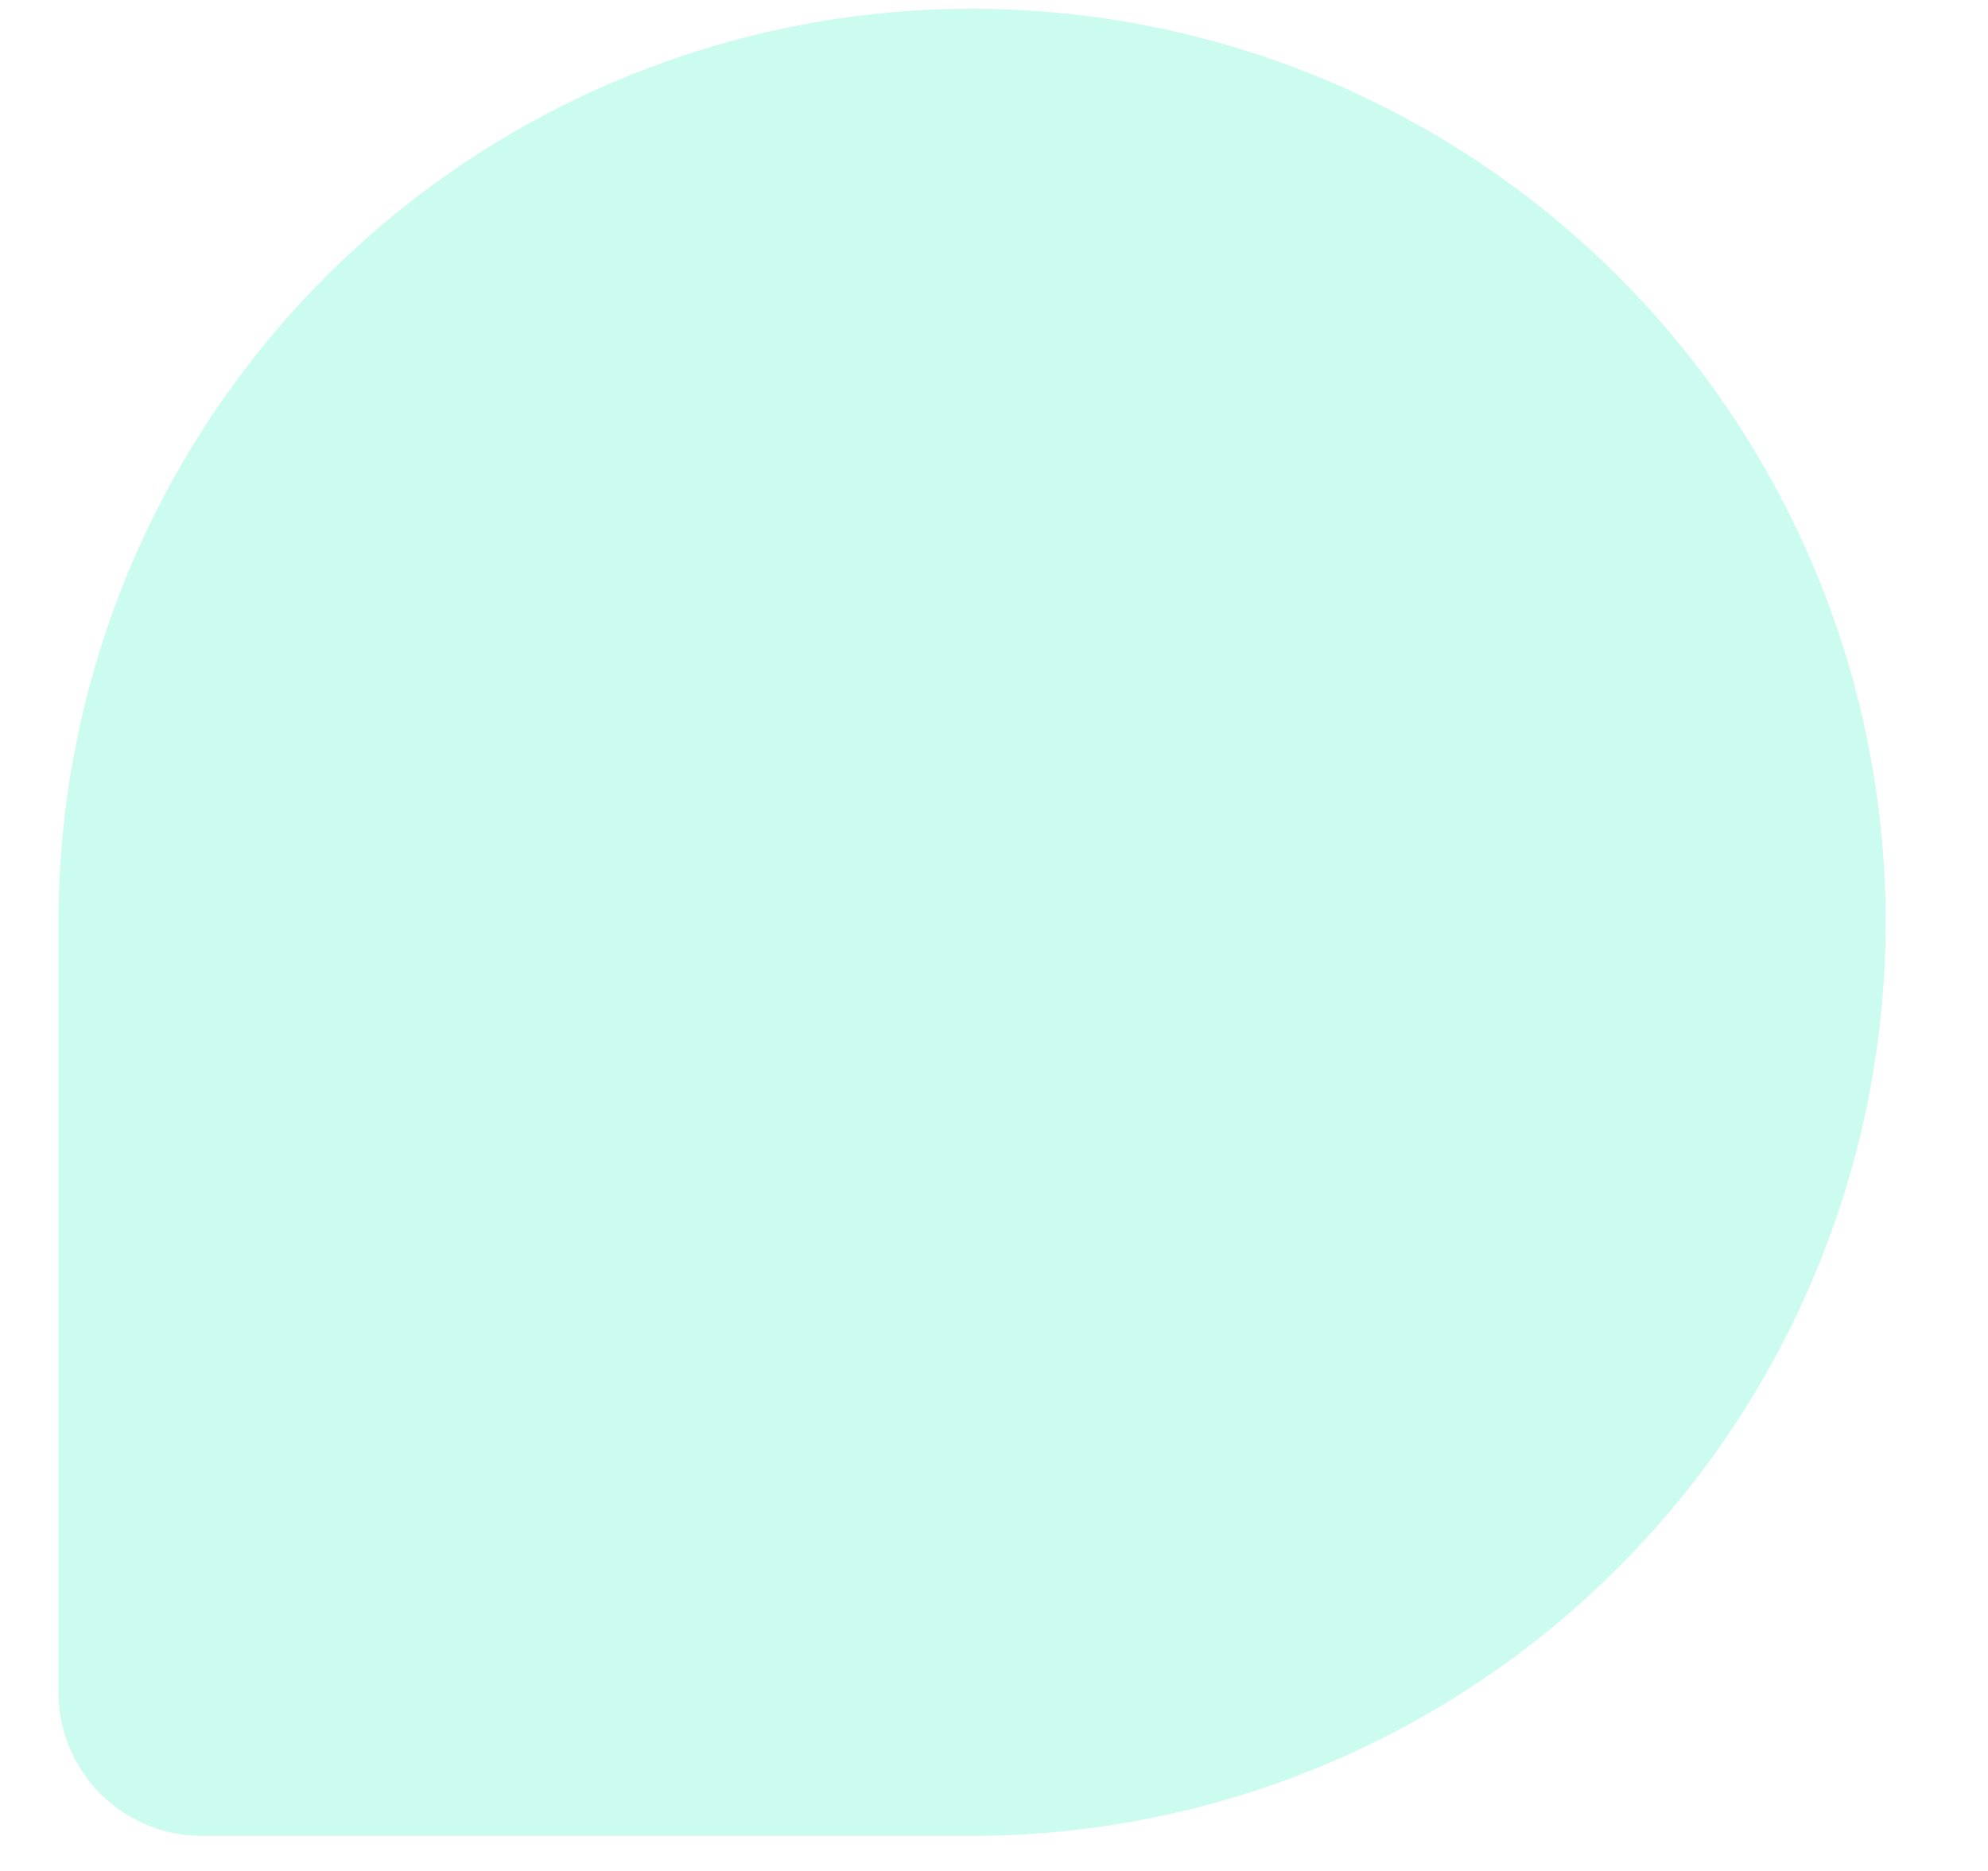
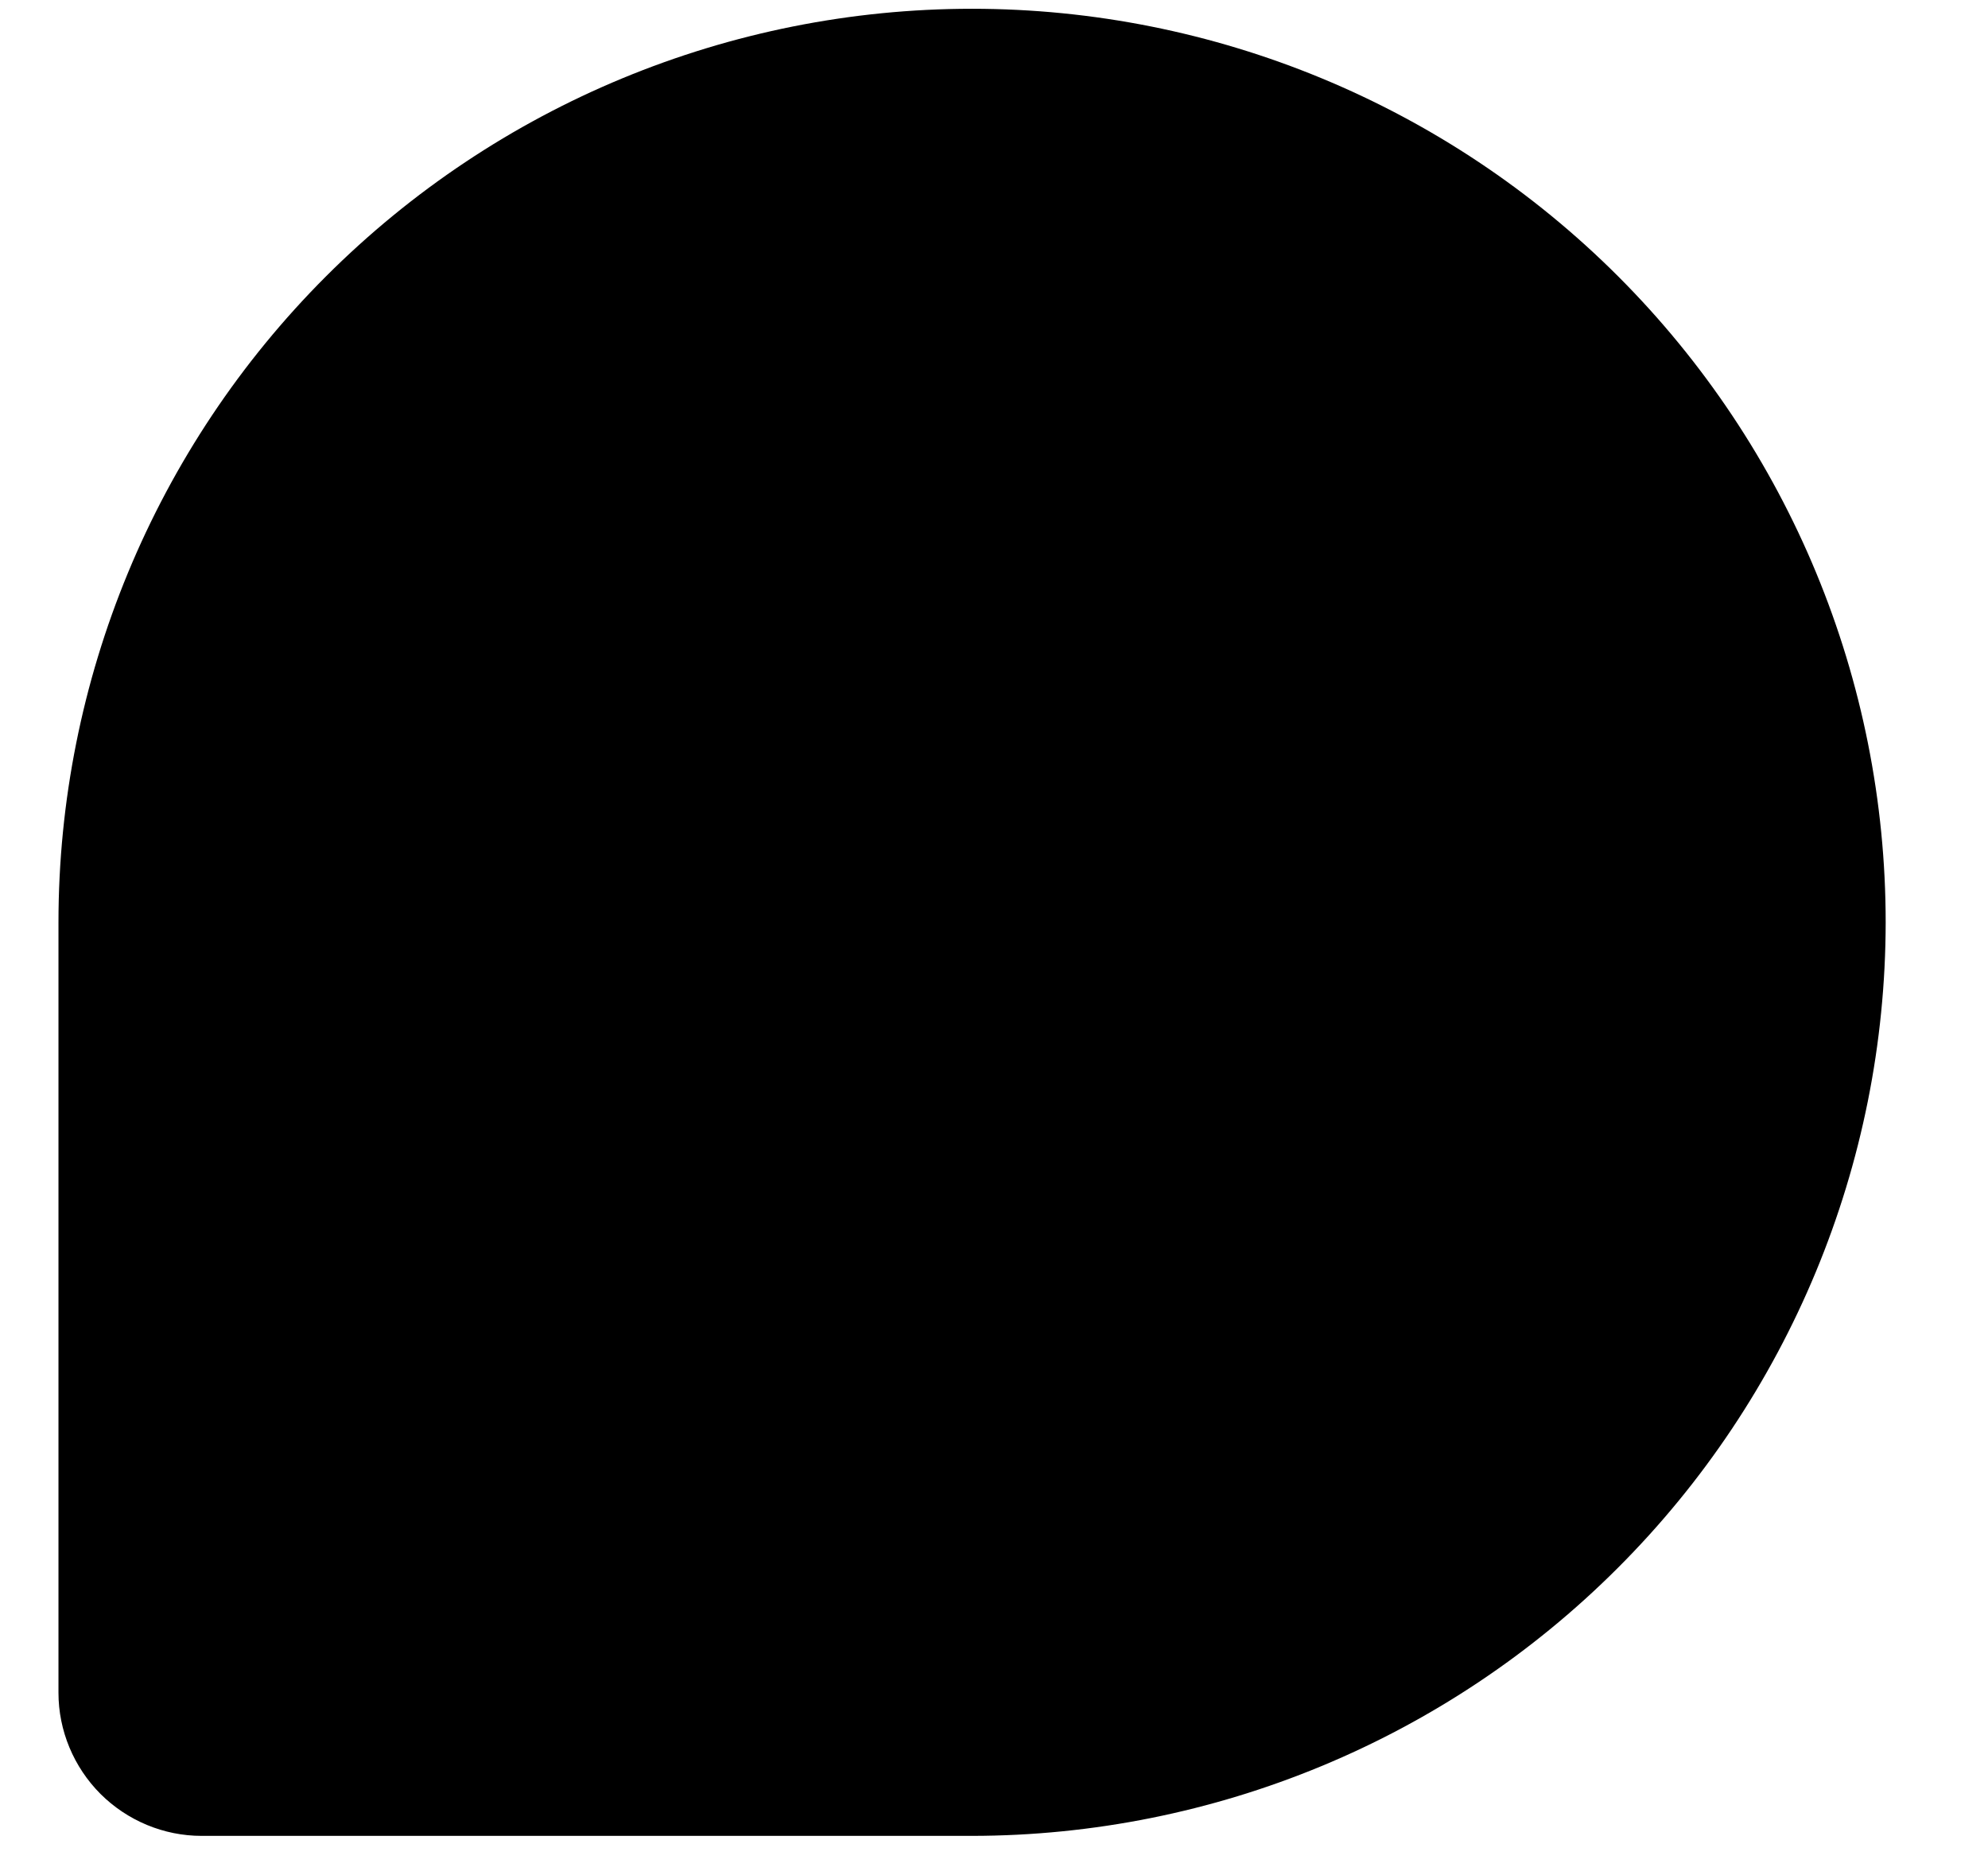
<svg xmlns="http://www.w3.org/2000/svg" width="17" height="16" viewBox="0 0 17 16" fill="none">
-   <path d="M16.125 7.888C16.123 9.959 15.299 11.945 13.834 13.409C12.37 14.874 10.384 15.698 8.312 15.7H1.724C1.4 15.7 1.089 15.57 0.859 15.341C0.63 15.111 0.5 14.8 0.5 14.476V7.888C0.5 5.816 1.323 3.828 2.788 2.363C4.253 0.898 6.24 0.075 8.312 0.075C10.384 0.075 12.372 0.898 13.837 2.363C15.302 3.828 16.125 5.816 16.125 7.888Z" fill="#CCFBEF" />
+   <path d="M16.125 7.888C16.123 9.959 15.299 11.945 13.834 13.409C12.37 14.874 10.384 15.698 8.312 15.7H1.724C1.4 15.7 1.089 15.57 0.859 15.341C0.63 15.111 0.5 14.8 0.5 14.476V7.888C0.5 5.816 1.323 3.828 2.788 2.363C4.253 0.898 6.24 0.075 8.312 0.075C10.384 0.075 12.372 0.898 13.837 2.363C15.302 3.828 16.125 5.816 16.125 7.888Z" fill="currentColor" />
</svg>
